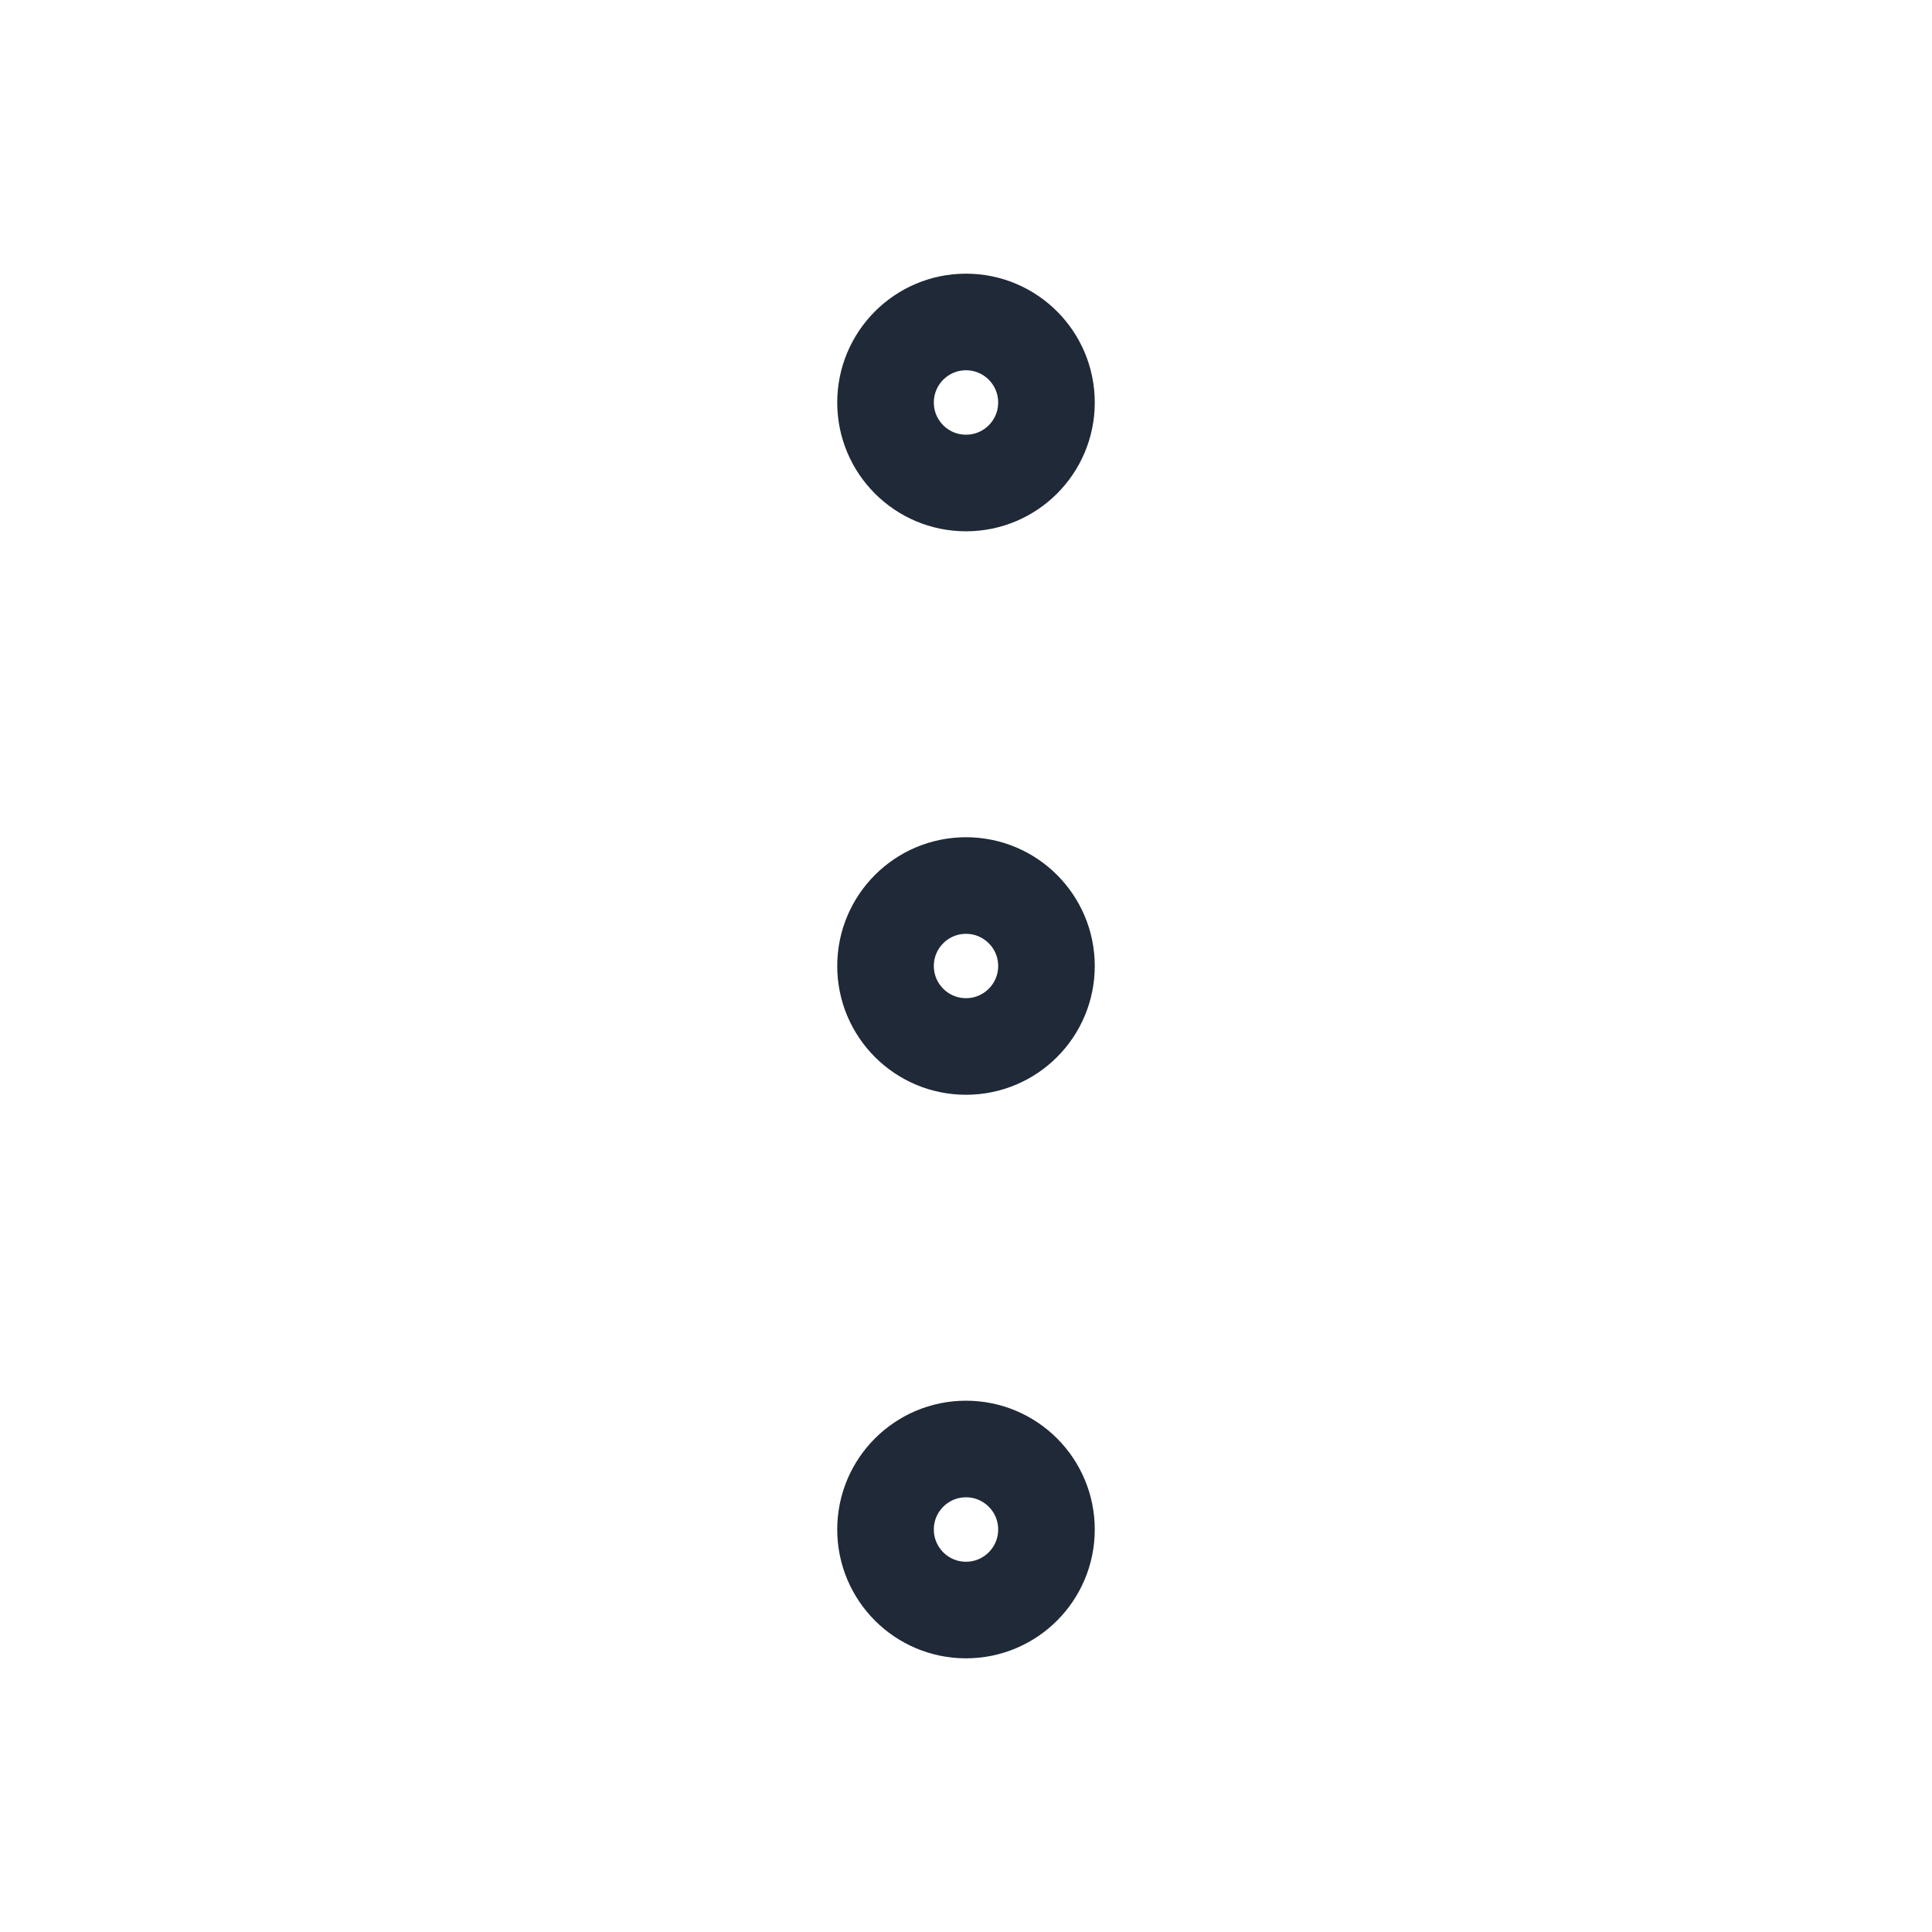
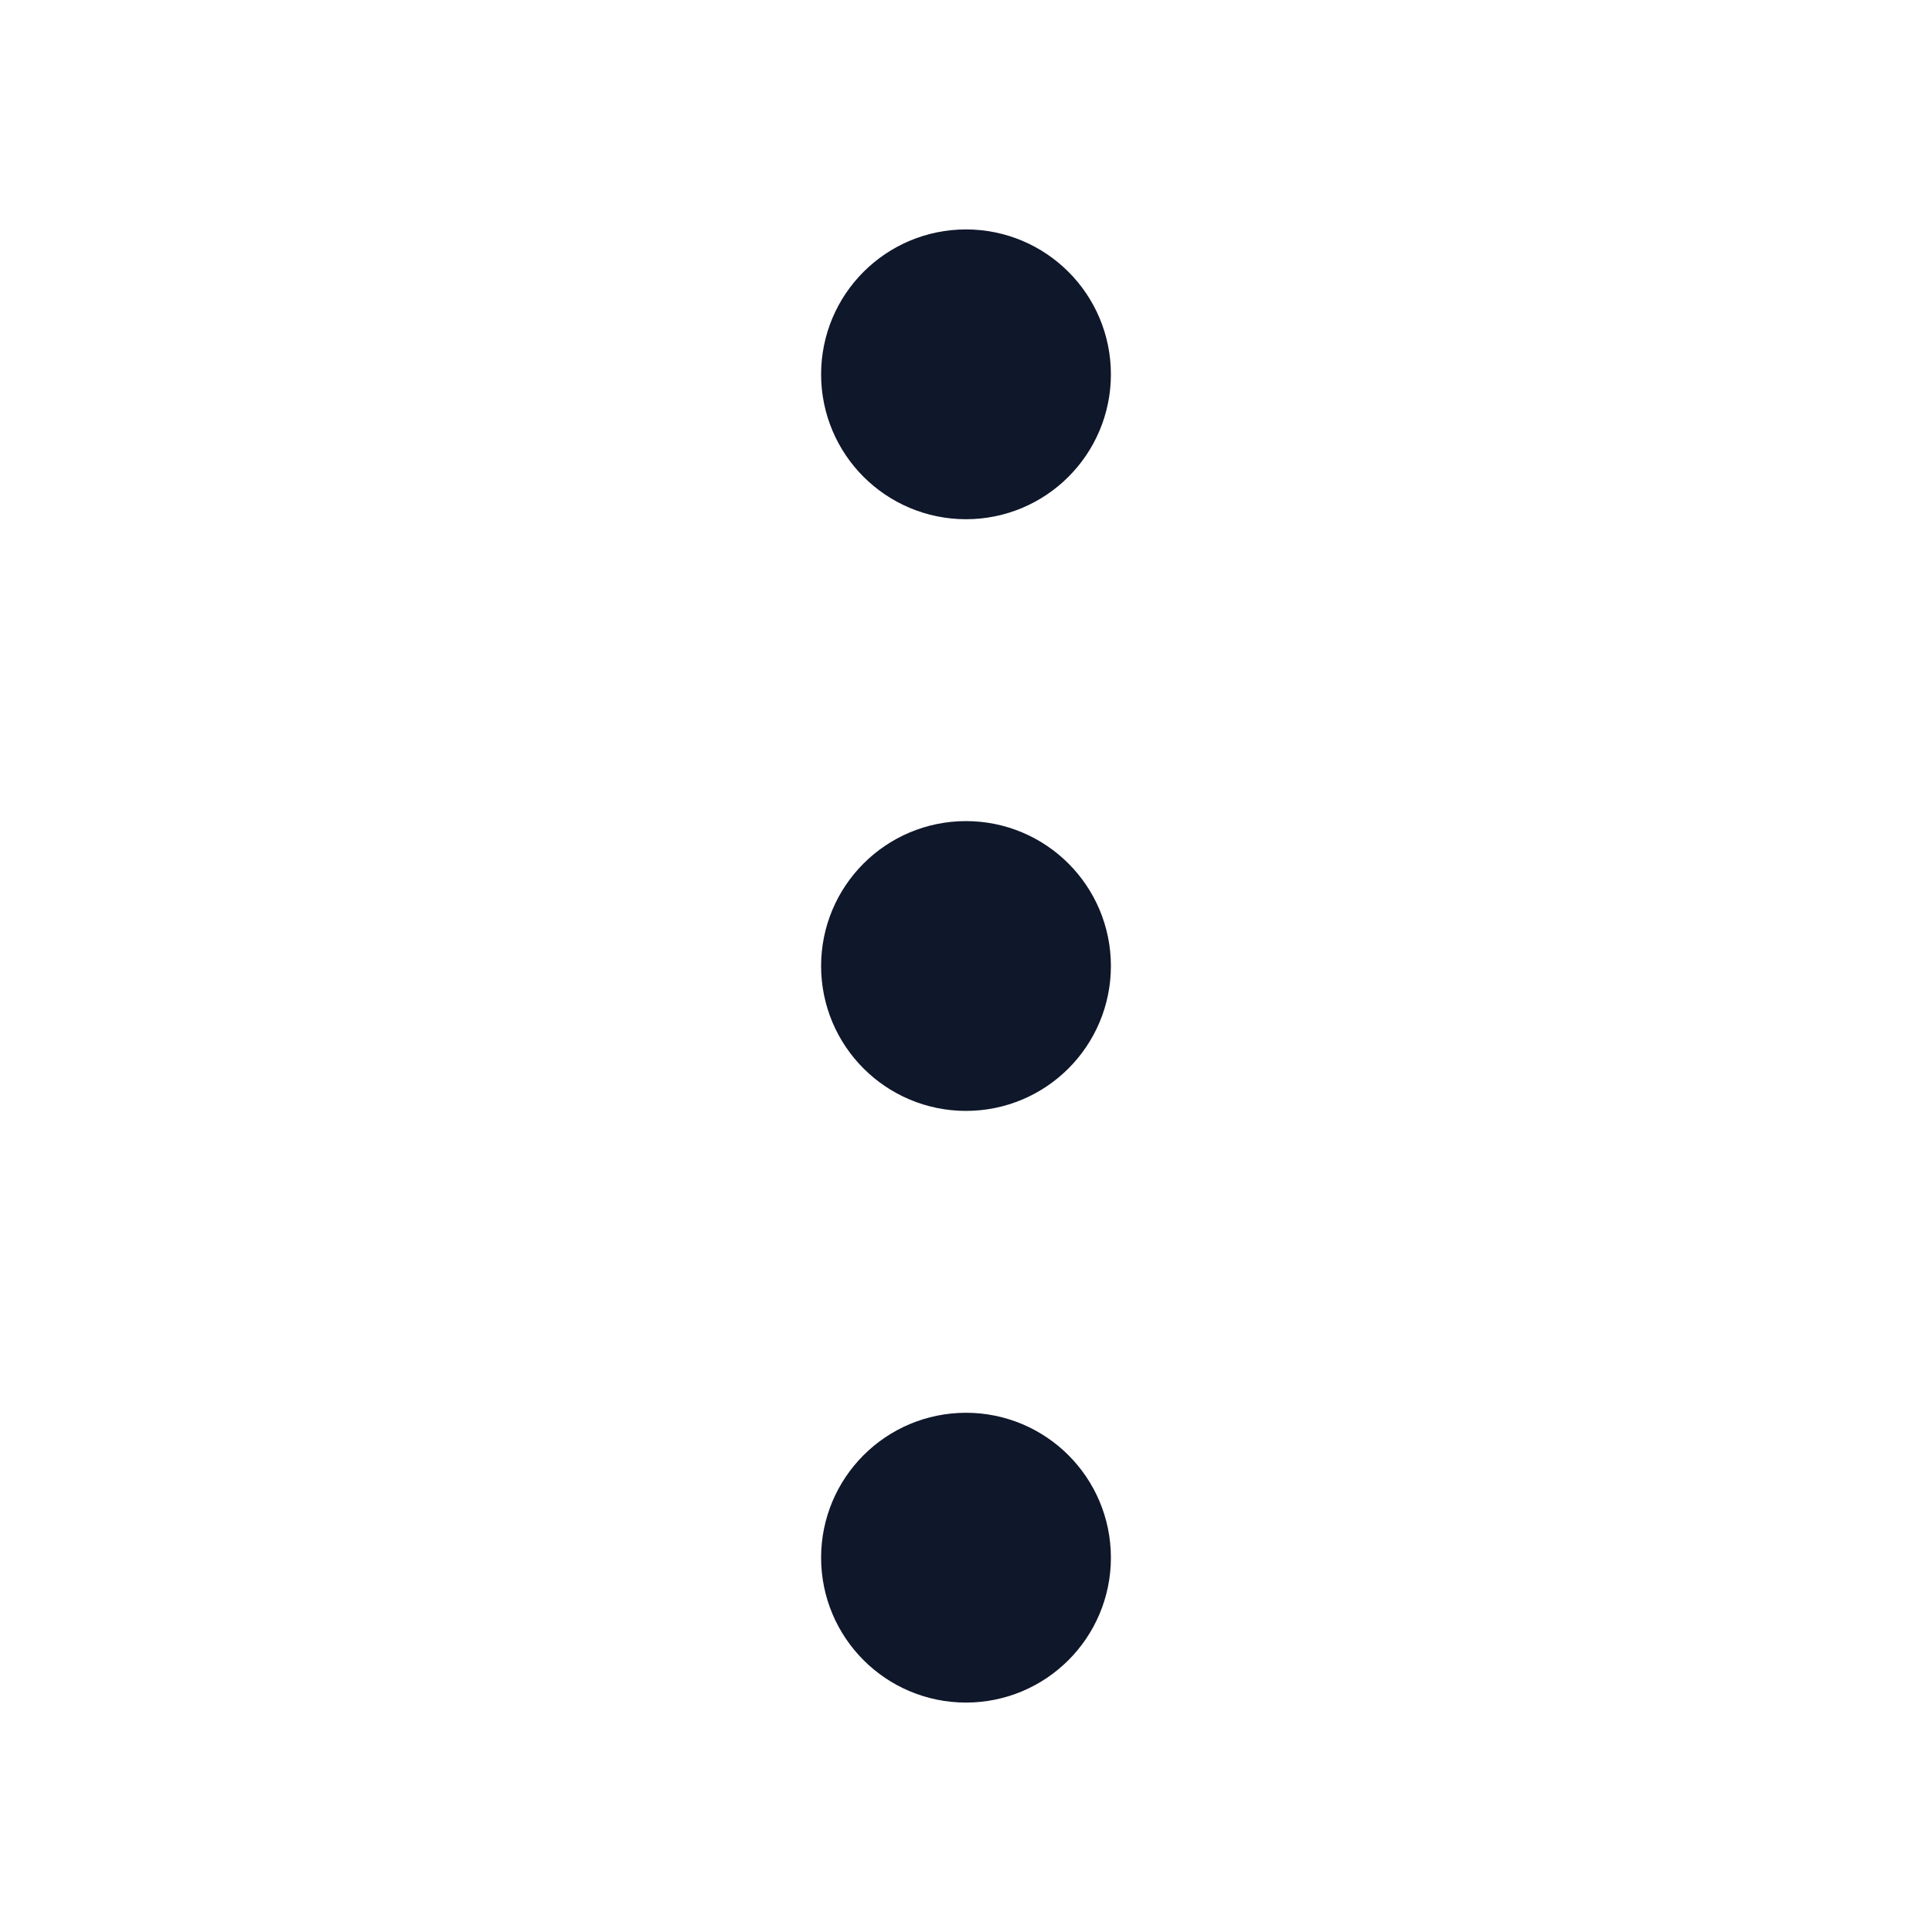
- <svg xmlns="http://www.w3.org/2000/svg" width="20" height="20" viewBox="0 0 20 20" fill="none">
-   <path d="M10 10.833C10.46 10.833 10.833 10.46 10.833 10C10.833 9.54 10.46 9.167 10 9.167C9.54 9.167 9.167 9.54 9.167 10C9.167 10.46 9.54 10.833 10 10.833Z" stroke="#1F2937" stroke-linecap="round" stroke-linejoin="round" />
-   <path d="M10 5C10.46 5 10.833 4.627 10.833 4.167C10.833 3.706 10.46 3.333 10 3.333C9.54 3.333 9.167 3.706 9.167 4.167C9.167 4.627 9.54 5 10 5Z" stroke="#1F2937" stroke-linecap="round" stroke-linejoin="round" />
-   <path d="M10 16.667C10.46 16.667 10.833 16.294 10.833 15.833C10.833 15.373 10.46 15 10 15C9.54 15 9.167 15.373 9.167 15.833C9.167 16.294 9.54 16.667 10 16.667Z" stroke="#1F2937" stroke-linecap="round" stroke-linejoin="round" />
+ <svg xmlns="http://www.w3.org/2000/svg" width="16" height="16" viewBox="0 0 24 24" fill="none">
+   <path d="M12 19.35L12 19.339M12 12L12 11.989M12 4.65L12 4.639M12 18.3C12.58 18.3 13.05 18.77 13.05 19.35C13.05 19.93 12.58 20.4 12 20.4C11.42 20.4 10.95 19.93 10.95 19.35C10.95 18.77 11.42 18.3 12 18.3ZM12 10.95C12.58 10.95 13.05 11.42 13.05 12C13.05 12.58 12.58 13.05 12 13.05C11.42 13.05 10.95 12.58 10.95 12C10.95 11.42 11.42 10.95 12 10.95ZM12 3.6C12.58 3.6 13.05 4.07 13.05 4.65C13.05 5.23 12.58 5.7 12 5.7C11.42 5.7 10.95 5.23 10.95 4.65C10.95 4.07 11.42 3.6 12 3.6Z" stroke="#0F172A" stroke-width="1.5" stroke-linecap="round" stroke-linejoin="round" />
</svg>
